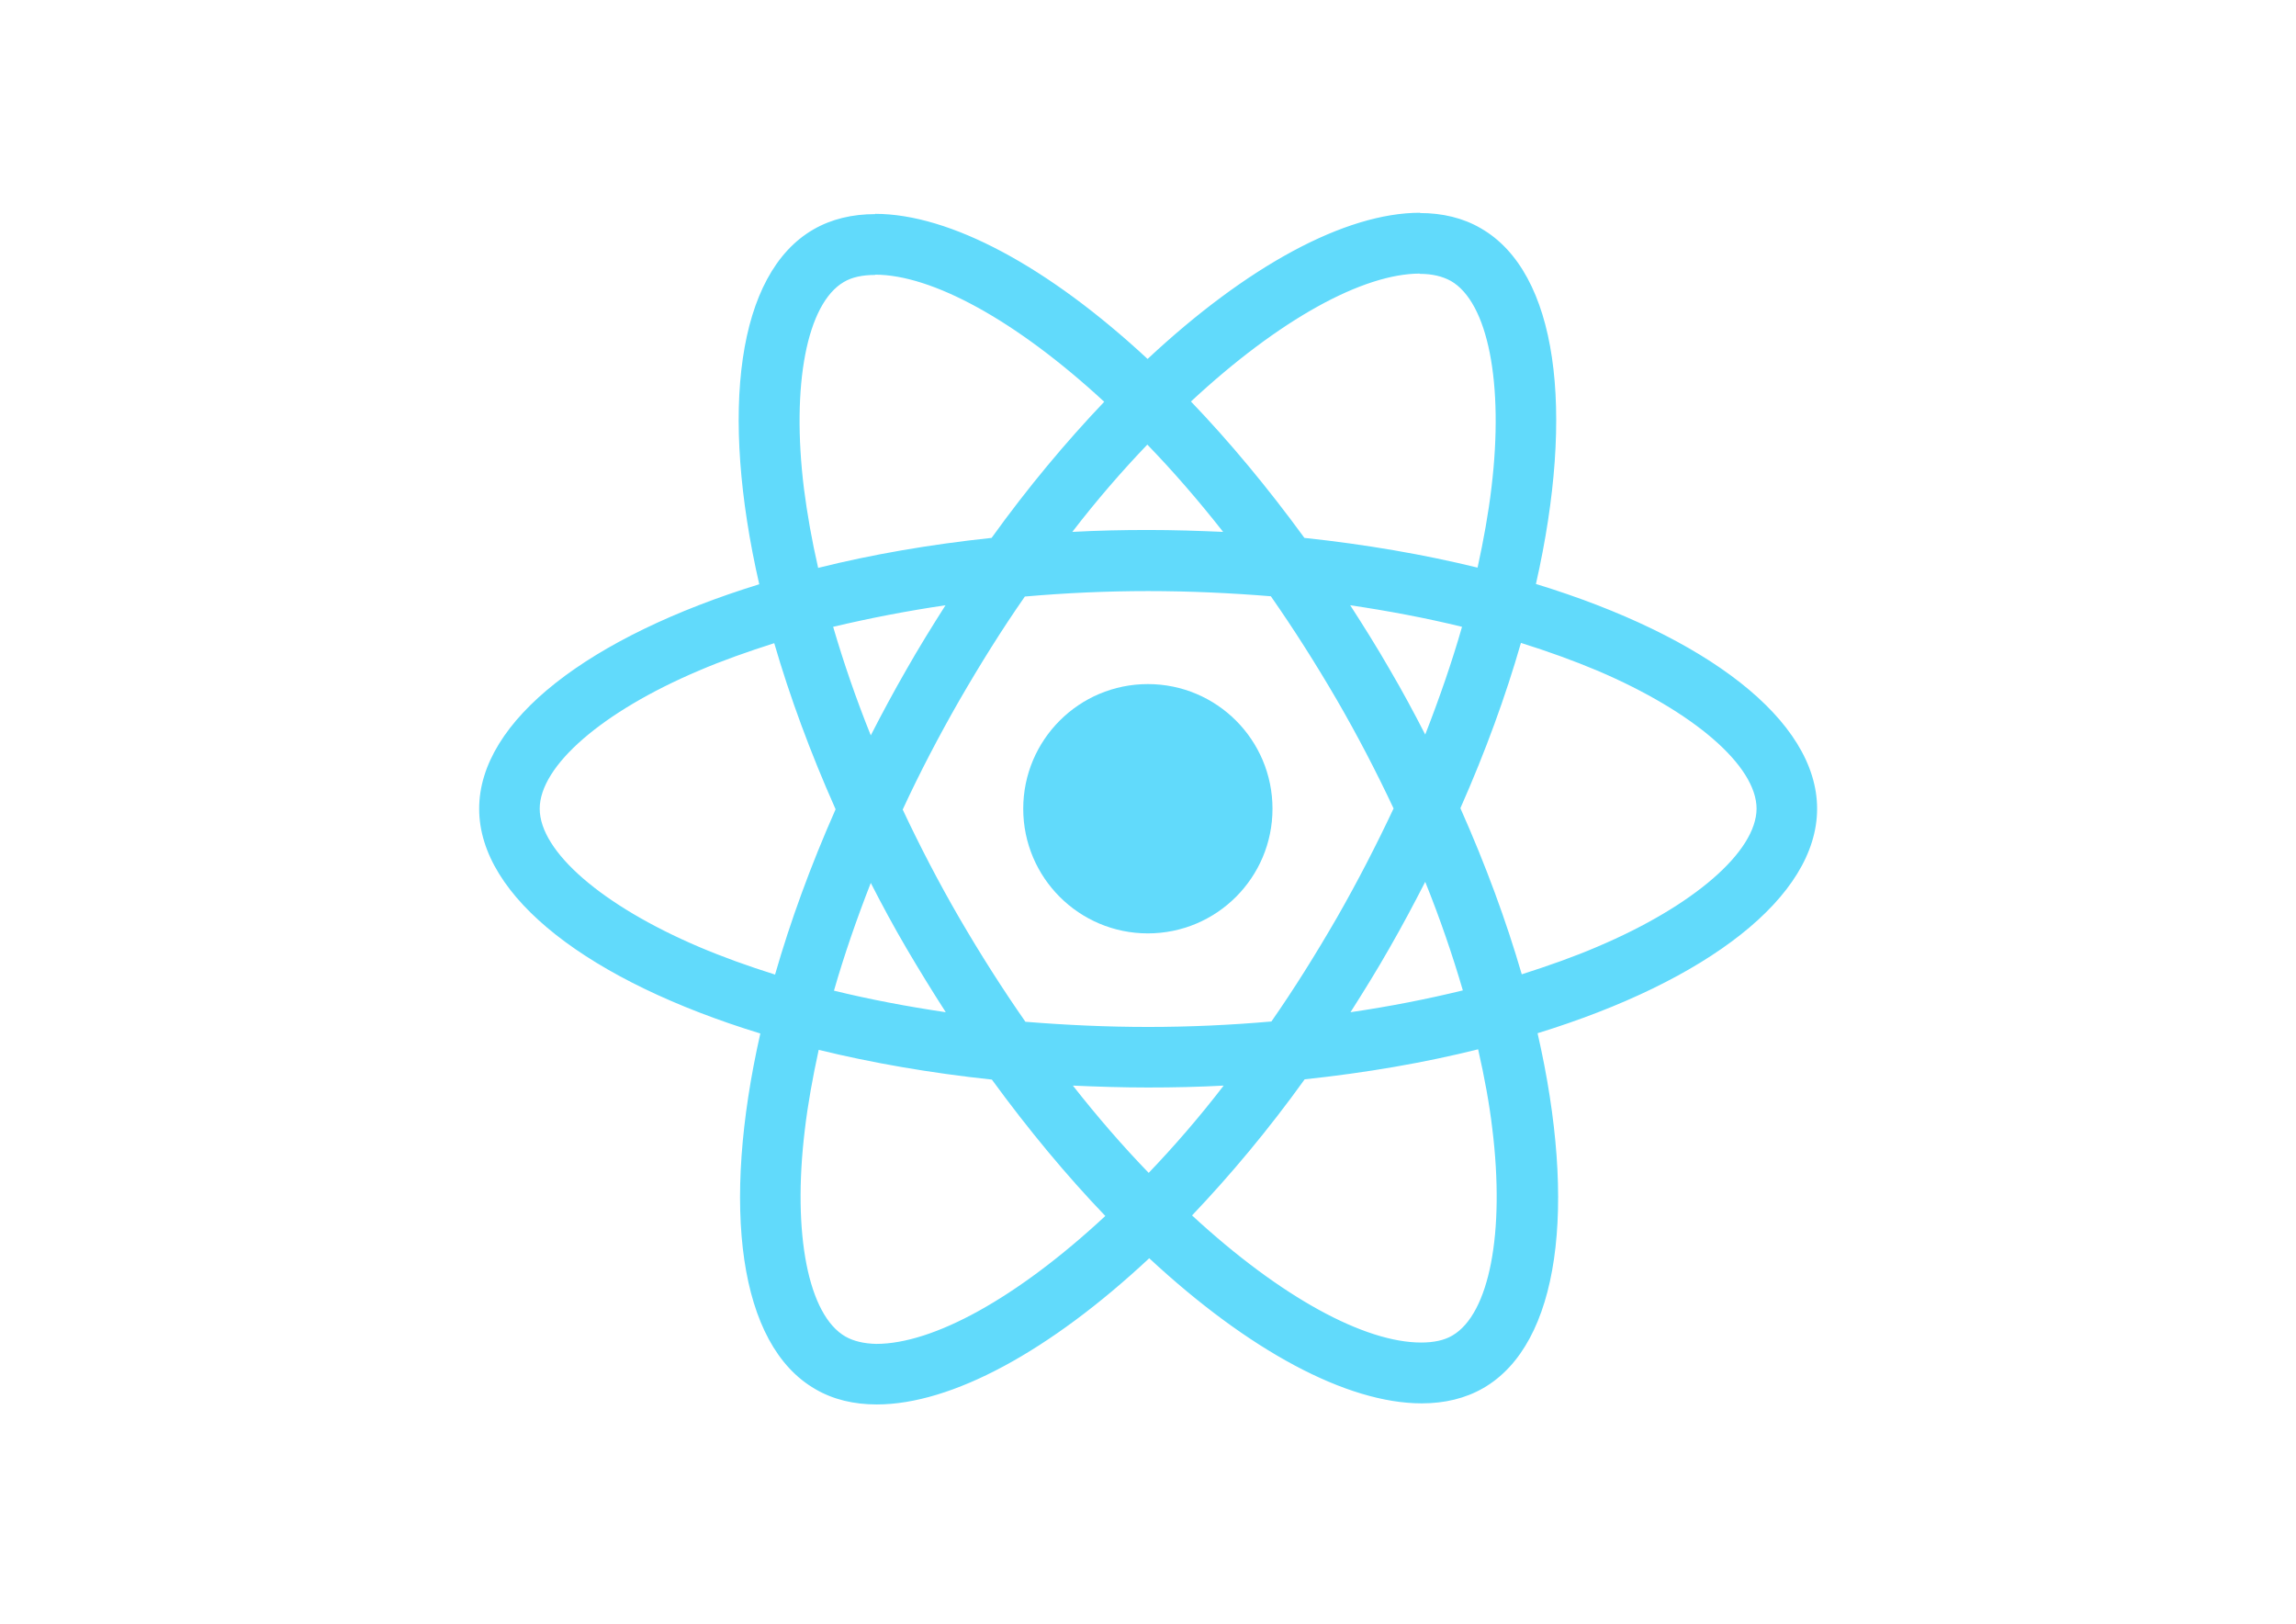
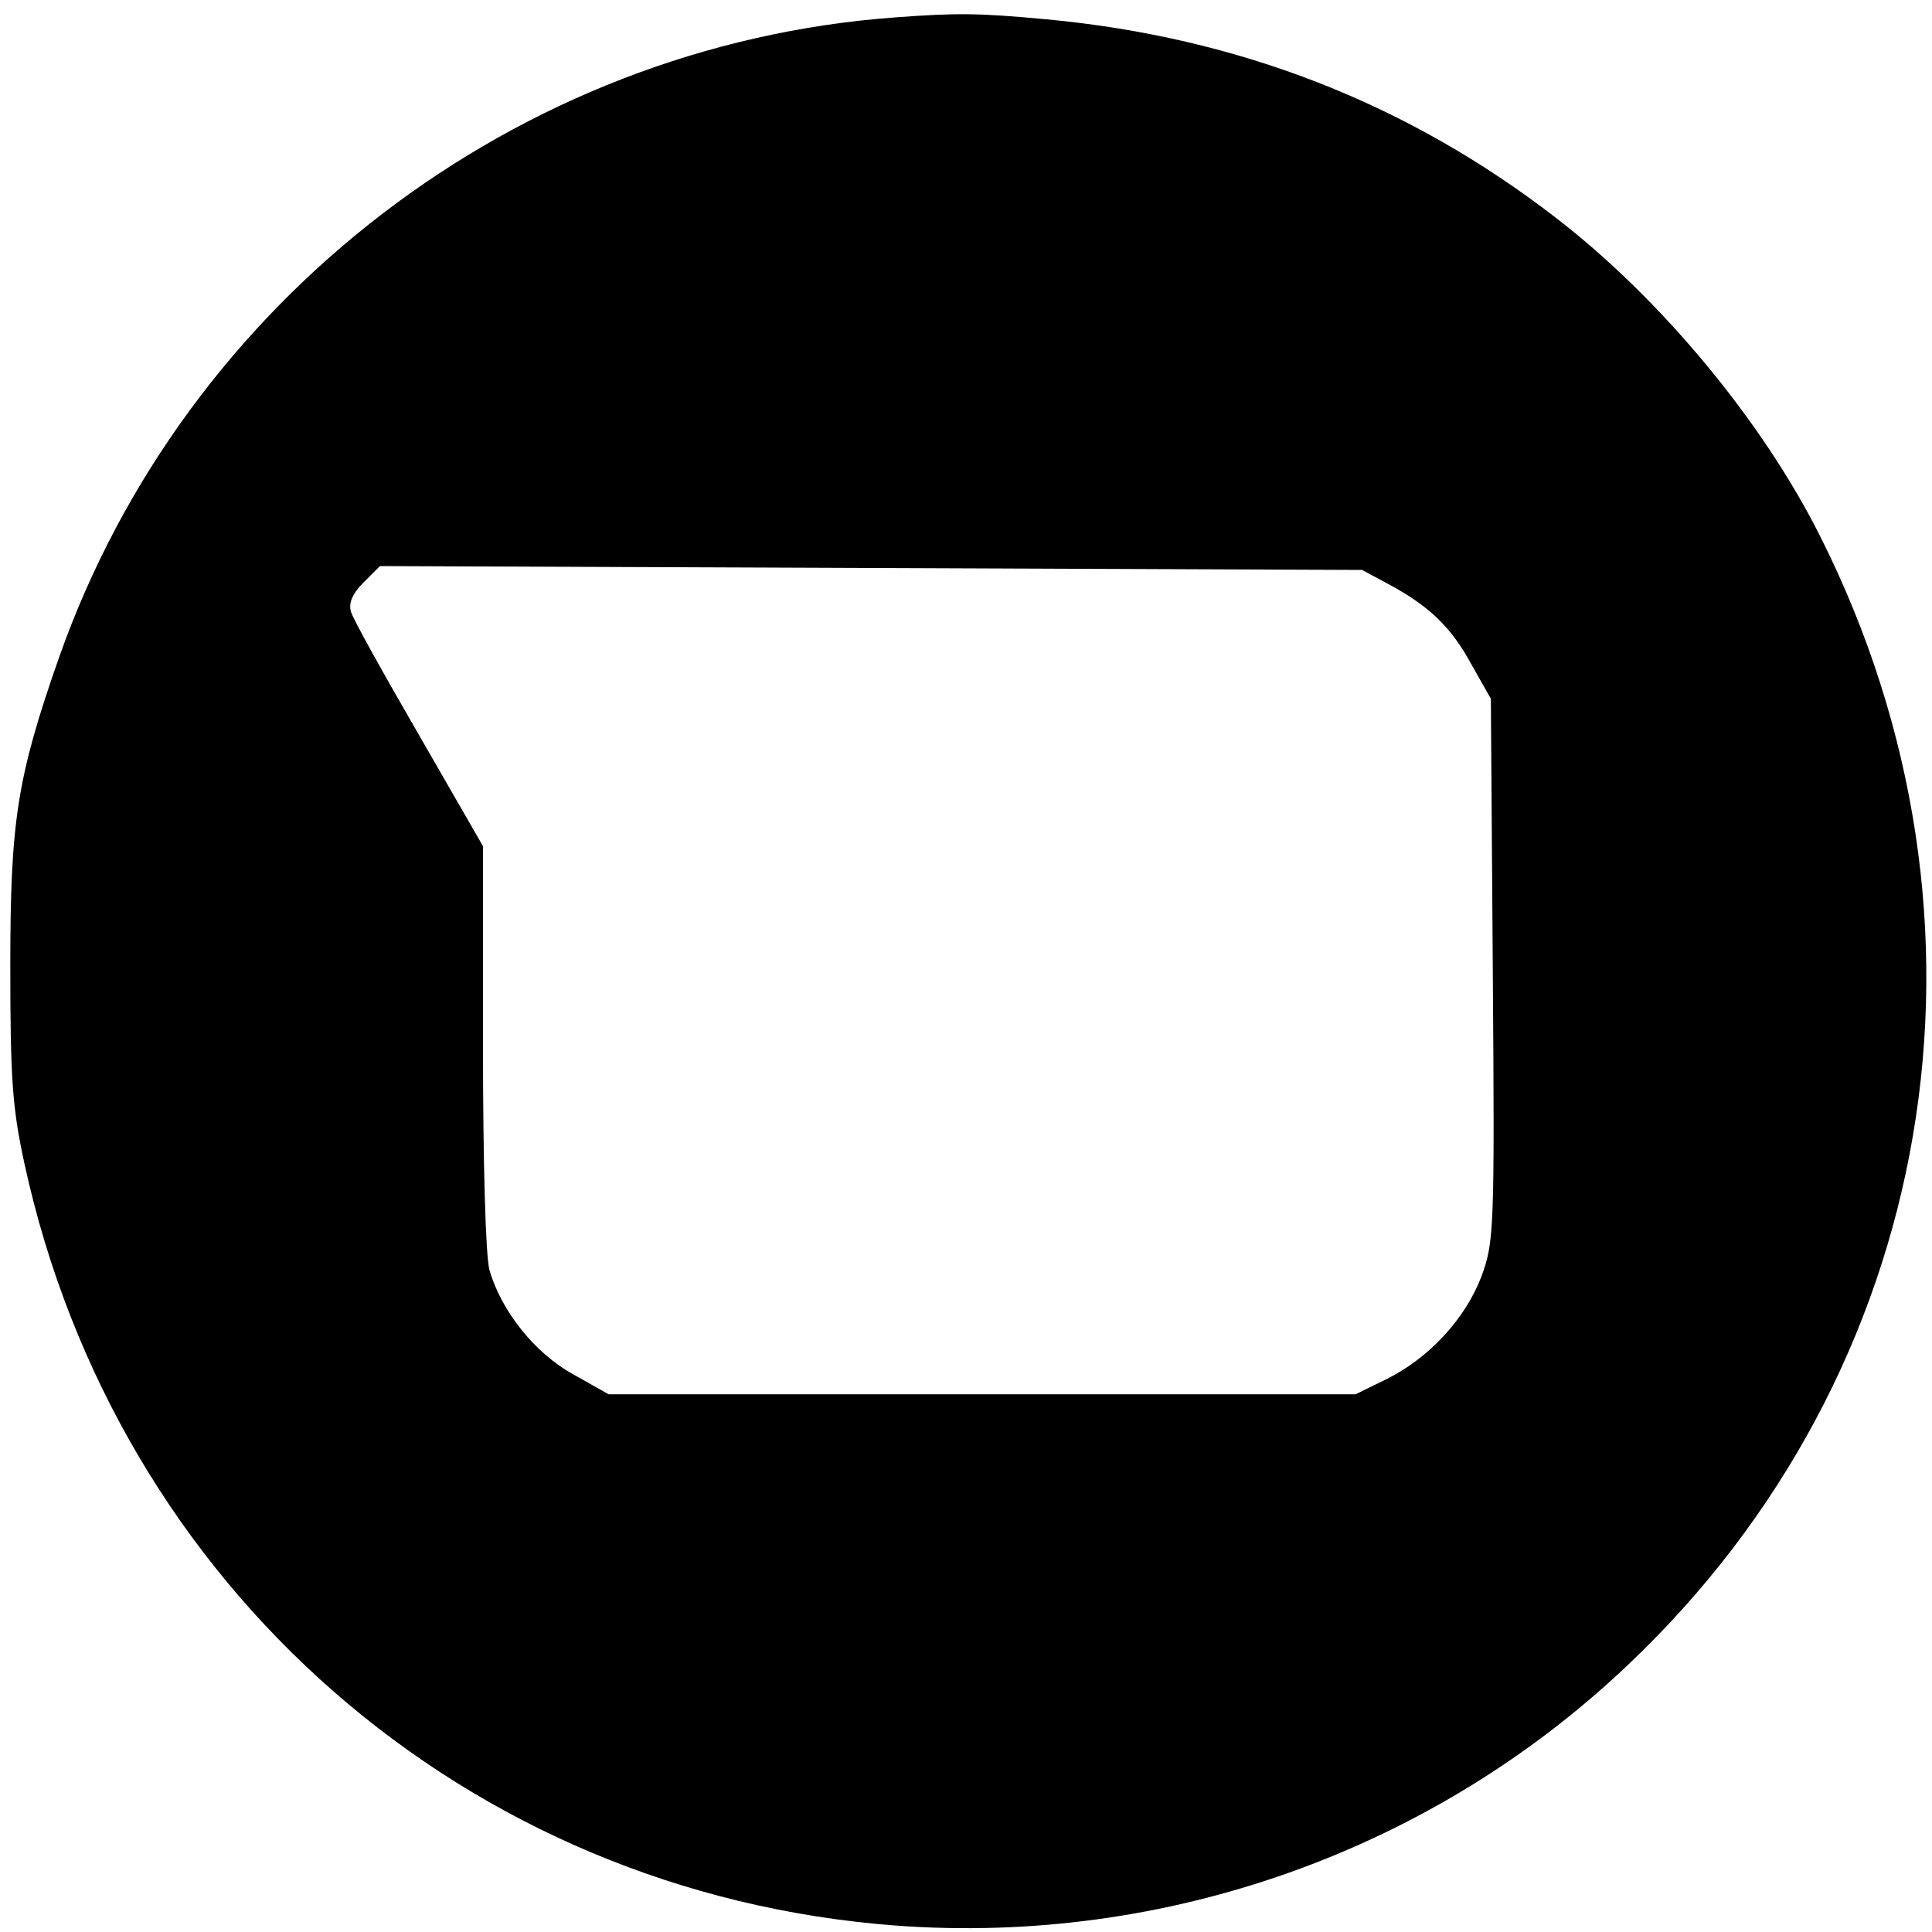
- <svg xmlns="http://www.w3.org/2000/svg" viewBox="0 0 841.9 595.3">
-   <g fill="#61DAFB">
-     <path d="M666.3 296.5c0-32.5-40.7-63.3-103.1-82.4 14.4-63.6 8-114.2-20.2-130.4-6.5-3.8-14.1-5.6-22.4-5.6v22.3c4.6 0 8.3.9 11.4 2.6 13.6 7.8 19.5 37.5 14.9 75.7-1.1 9.4-2.9 19.3-5.1 29.4-19.6-4.8-41-8.5-63.5-10.9-13.5-18.5-27.5-35.3-41.6-50 32.6-30.3 63.2-46.9 84-46.9V78c-27.5 0-63.5 19.6-99.9 53.6-36.4-33.8-72.4-53.2-99.9-53.2v22.3c20.7 0 51.4 16.5 84 46.6-14 14.7-28 31.4-41.3 49.9-22.6 2.4-44 6.1-63.6 11-2.3-10-4-19.7-5.2-29-4.7-38.2 1.1-67.9 14.6-75.8 3-1.8 6.9-2.6 11.5-2.6V78.5c-8.4 0-16 1.8-22.6 5.6-28.1 16.2-34.4 66.7-19.9 130.1-62.2 19.2-102.7 49.9-102.7 82.3 0 32.5 40.7 63.3 103.1 82.4-14.4 63.6-8 114.2 20.2 130.4 6.5 3.8 14.1 5.6 22.5 5.6 27.5 0 63.5-19.6 99.9-53.6 36.4 33.8 72.4 53.2 99.9 53.2 8.4 0 16-1.8 22.6-5.6 28.1-16.2 34.4-66.7 19.9-130.1 62-19.1 102.5-49.9 102.5-82.3zm-130.2-66.7c-3.7 12.9-8.3 26.2-13.5 39.5-4.1-8-8.4-16-13.1-24-4.6-8-9.5-15.8-14.4-23.4 14.2 2.1 27.9 4.7 41 7.9zm-45.8 106.5c-7.8 13.5-15.8 26.3-24.1 38.2-14.9 1.3-30 2-45.2 2-15.1 0-30.2-.7-45-1.9-8.3-11.9-16.4-24.6-24.2-38-7.6-13.1-14.5-26.4-20.8-39.8 6.2-13.4 13.2-26.8 20.7-39.9 7.8-13.5 15.8-26.3 24.1-38.2 14.9-1.3 30-2 45.2-2 15.1 0 30.2.7 45 1.9 8.3 11.9 16.4 24.6 24.2 38 7.6 13.1 14.5 26.4 20.8 39.8-6.3 13.4-13.2 26.8-20.7 39.9zm32.3-13c5.4 13.4 10 26.8 13.8 39.8-13.1 3.2-26.9 5.9-41.2 8 4.9-7.7 9.8-15.6 14.4-23.7 4.6-8 8.9-16.1 13-24.1zM421.2 430c-9.3-9.6-18.6-20.3-27.8-32 9 .4 18.2.7 27.5.7 9.4 0 18.7-.2 27.8-.7-9 11.7-18.3 22.4-27.5 32zm-74.4-58.9c-14.2-2.1-27.9-4.7-41-7.9 3.7-12.9 8.3-26.2 13.5-39.5 4.1 8 8.4 16 13.1 24 4.7 8 9.5 15.8 14.4 23.4zM420.7 163c9.3 9.6 18.6 20.3 27.8 32-9-.4-18.2-.7-27.5-.7-9.4 0-18.7.2-27.8.7 9-11.7 18.3-22.4 27.5-32zm-74 58.9c-4.9 7.7-9.8 15.6-14.4 23.7-4.6 8-8.9 16-13 24-5.4-13.4-10-26.8-13.8-39.8 13.1-3.1 26.9-5.8 41.2-7.9zm-90.5 125.2c-35.4-15.1-58.3-34.9-58.3-50.6 0-15.7 22.9-35.6 58.3-50.6 8.6-3.7 18-7 27.7-10.1 5.7 19.6 13.2 40 22.5 60.9-9.2 20.8-16.6 41.1-22.2 60.6-9.9-3.1-19.3-6.5-28-10.2zM310 490c-13.6-7.8-19.5-37.5-14.9-75.7 1.1-9.4 2.9-19.3 5.1-29.4 19.6 4.8 41 8.5 63.5 10.9 13.5 18.5 27.5 35.3 41.6 50-32.6 30.3-63.2 46.9-84 46.9-4.5-.1-8.3-1-11.3-2.7zm237.2-76.2c4.7 38.2-1.1 67.9-14.6 75.8-3 1.8-6.9 2.6-11.5 2.6-20.7 0-51.4-16.5-84-46.6 14-14.7 28-31.4 41.3-49.9 22.6-2.4 44-6.1 63.6-11 2.3 10.1 4.1 19.8 5.2 29.1zm38.5-66.7c-8.6 3.7-18 7-27.7 10.1-5.7-19.6-13.2-40-22.5-60.9 9.2-20.8 16.6-41.1 22.2-60.6 9.9 3.1 19.3 6.5 28.1 10.2 35.4 15.1 58.3 34.9 58.3 50.6-.1 15.7-23 35.6-58.4 50.6zM320.8 78.4z" />
-     <circle cx="420.9" cy="296.5" r="45.7" />
-     <path d="M520.5 78.1z" />
+ <svg xmlns="http://www.w3.org/2000/svg" version="1.0" width="300pt" height="300pt" viewBox="0 0 300 300" preserveAspectRatio="xMidYMid meet">
+   <g transform="translate(0,300) scale(0.1,-0.1)" fill="#000000" stroke="none">
+     <path d="M1390 2973 c-587 -43 -1102 -438 -1298 -993 -66 -188 -76 -256 -76 -480 0 -174 3 -220 22 -307 143 -658 686 -1133 1353 -1183 419 -31 832 116 1135 403 483 456 602 1155 300 1755 -90 179 -247 368 -409 493 -230 178 -493 281 -792 309 -107 10 -140 10 -235 3z m766 -880 c63 -34 97 -66 129 -125 l30 -53 3 -421 c3 -406 2 -423 -18 -477 -25 -65 -81 -126 -148 -159 l-47 -23 -580 0 -580 0 -55 31 c-60 33 -112 99 -130 162 -6 22 -10 167 -10 347 l0 311 -99 172 c-55 95 -103 181 -106 192 -4 13 2 28 19 45 l26 26 762 -3 763 -3 41 -22z" />
  </g>
</svg>
